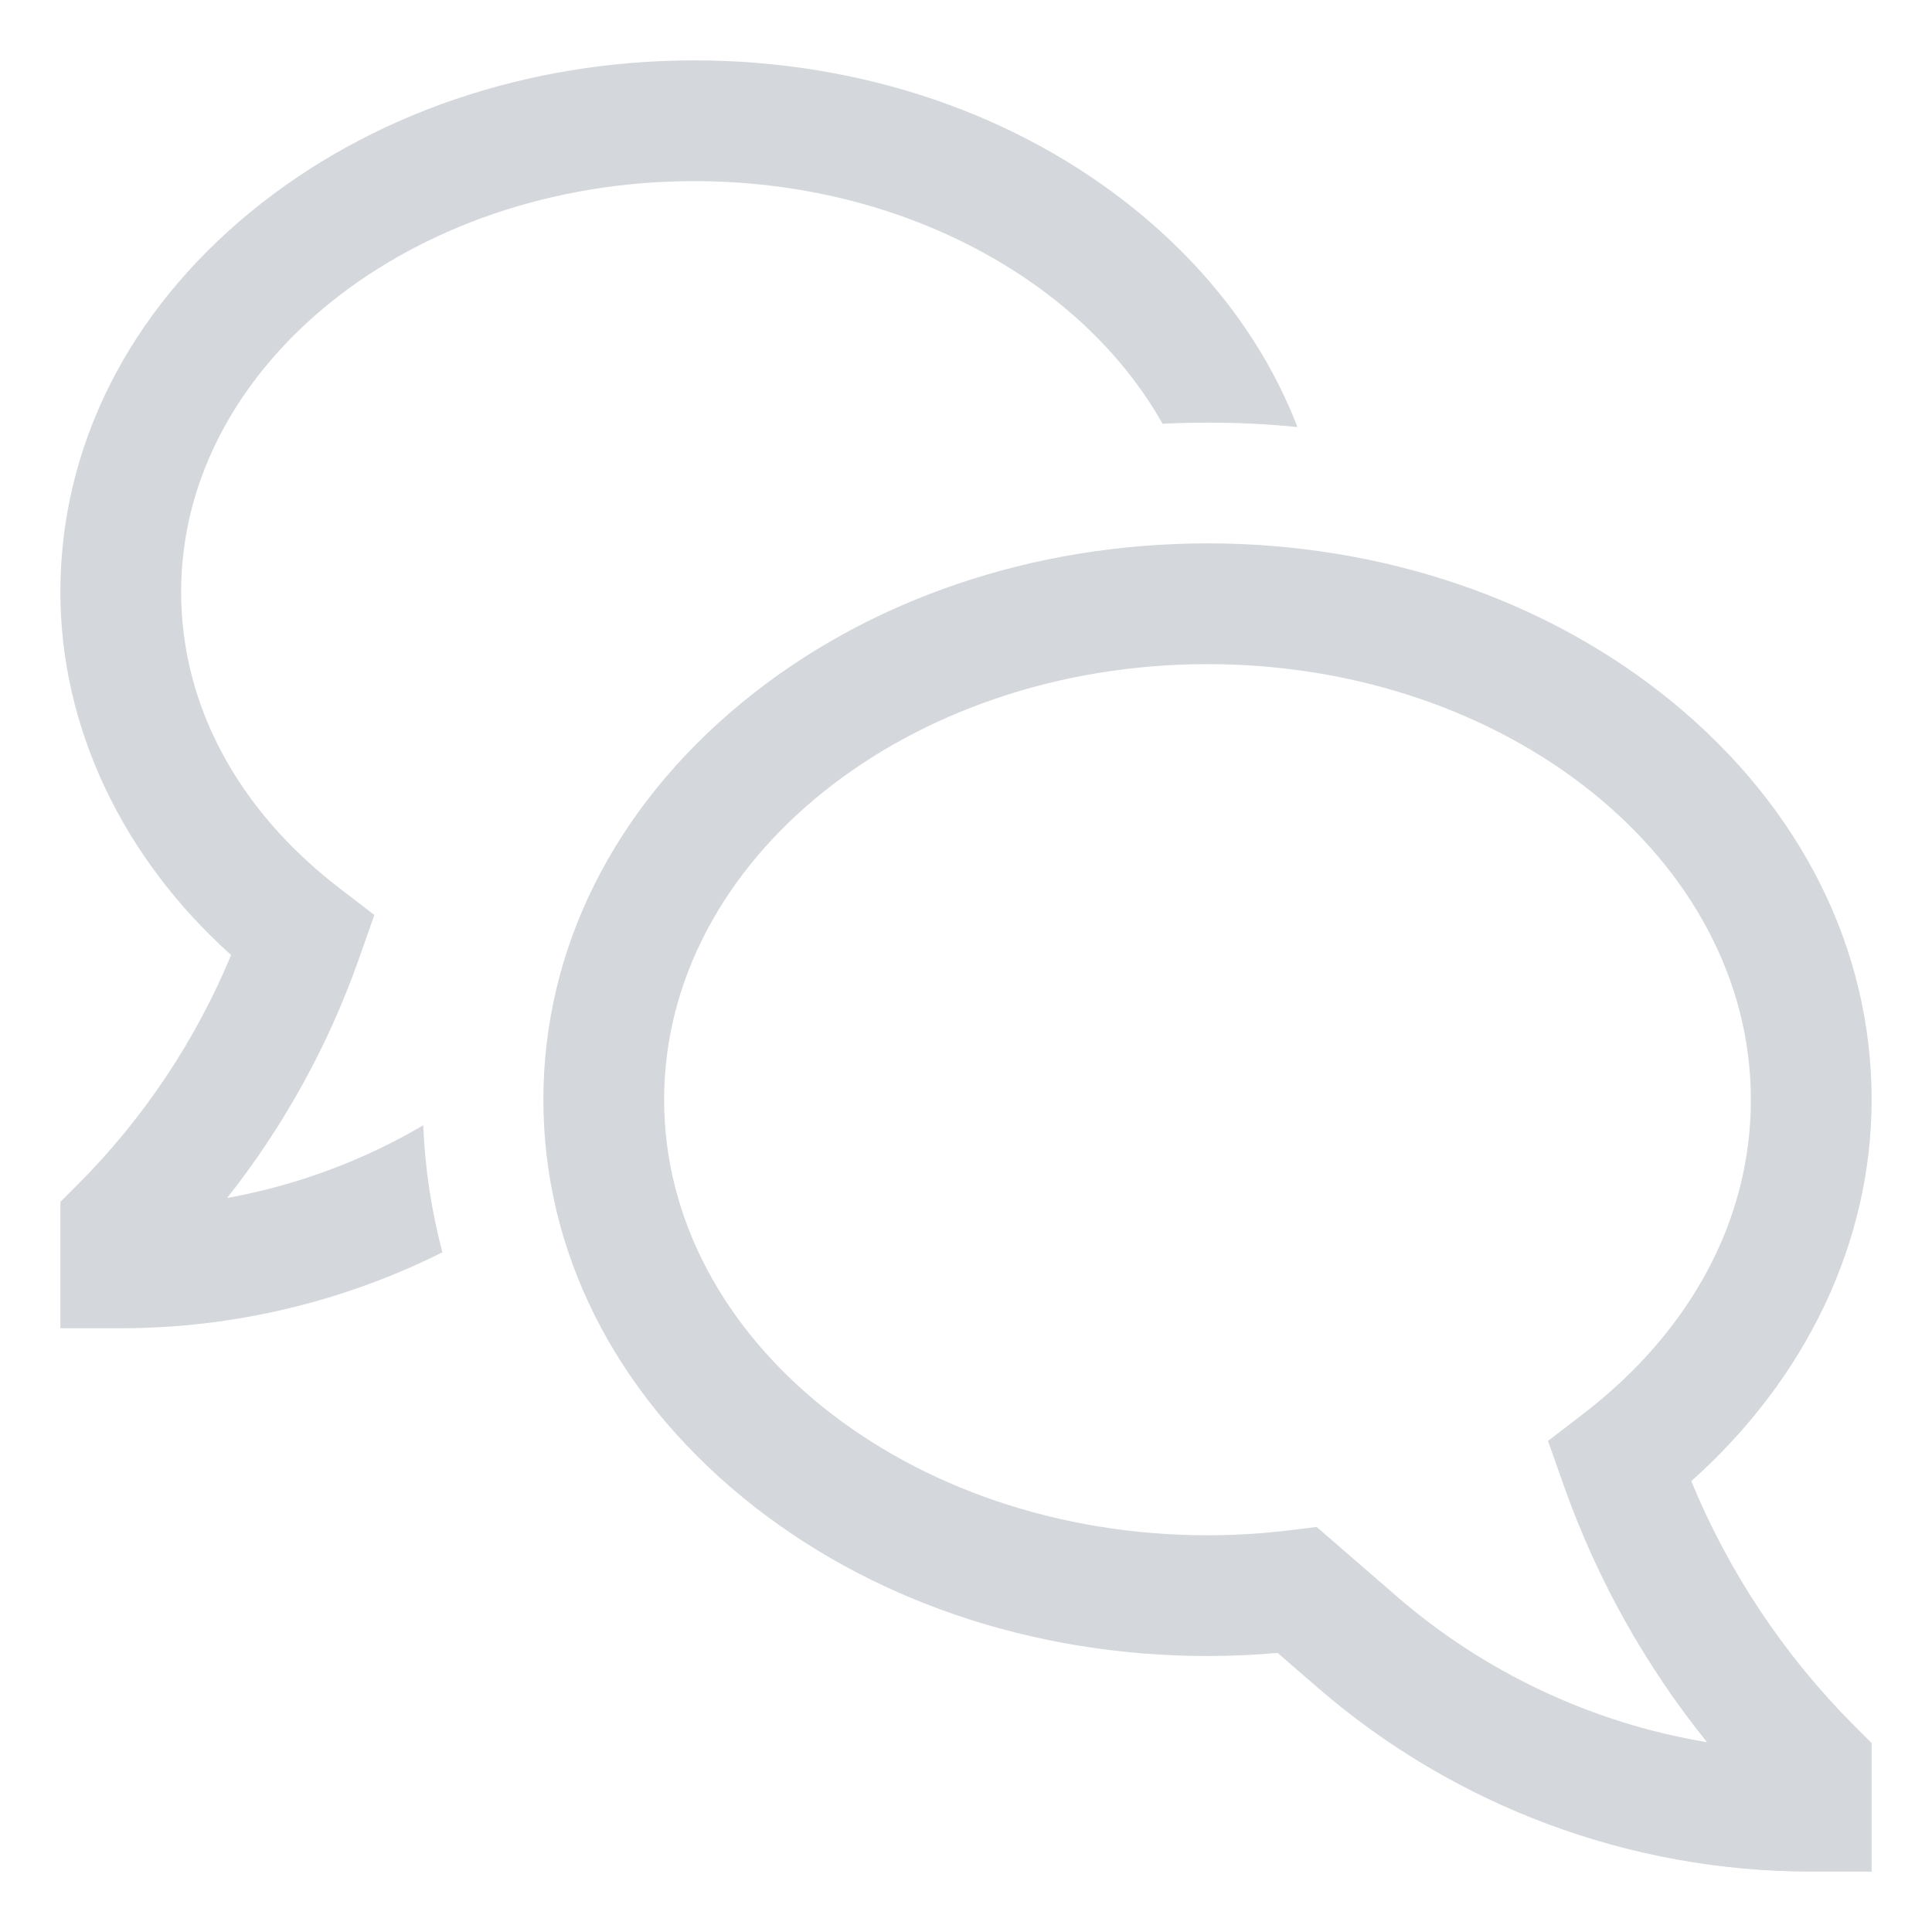
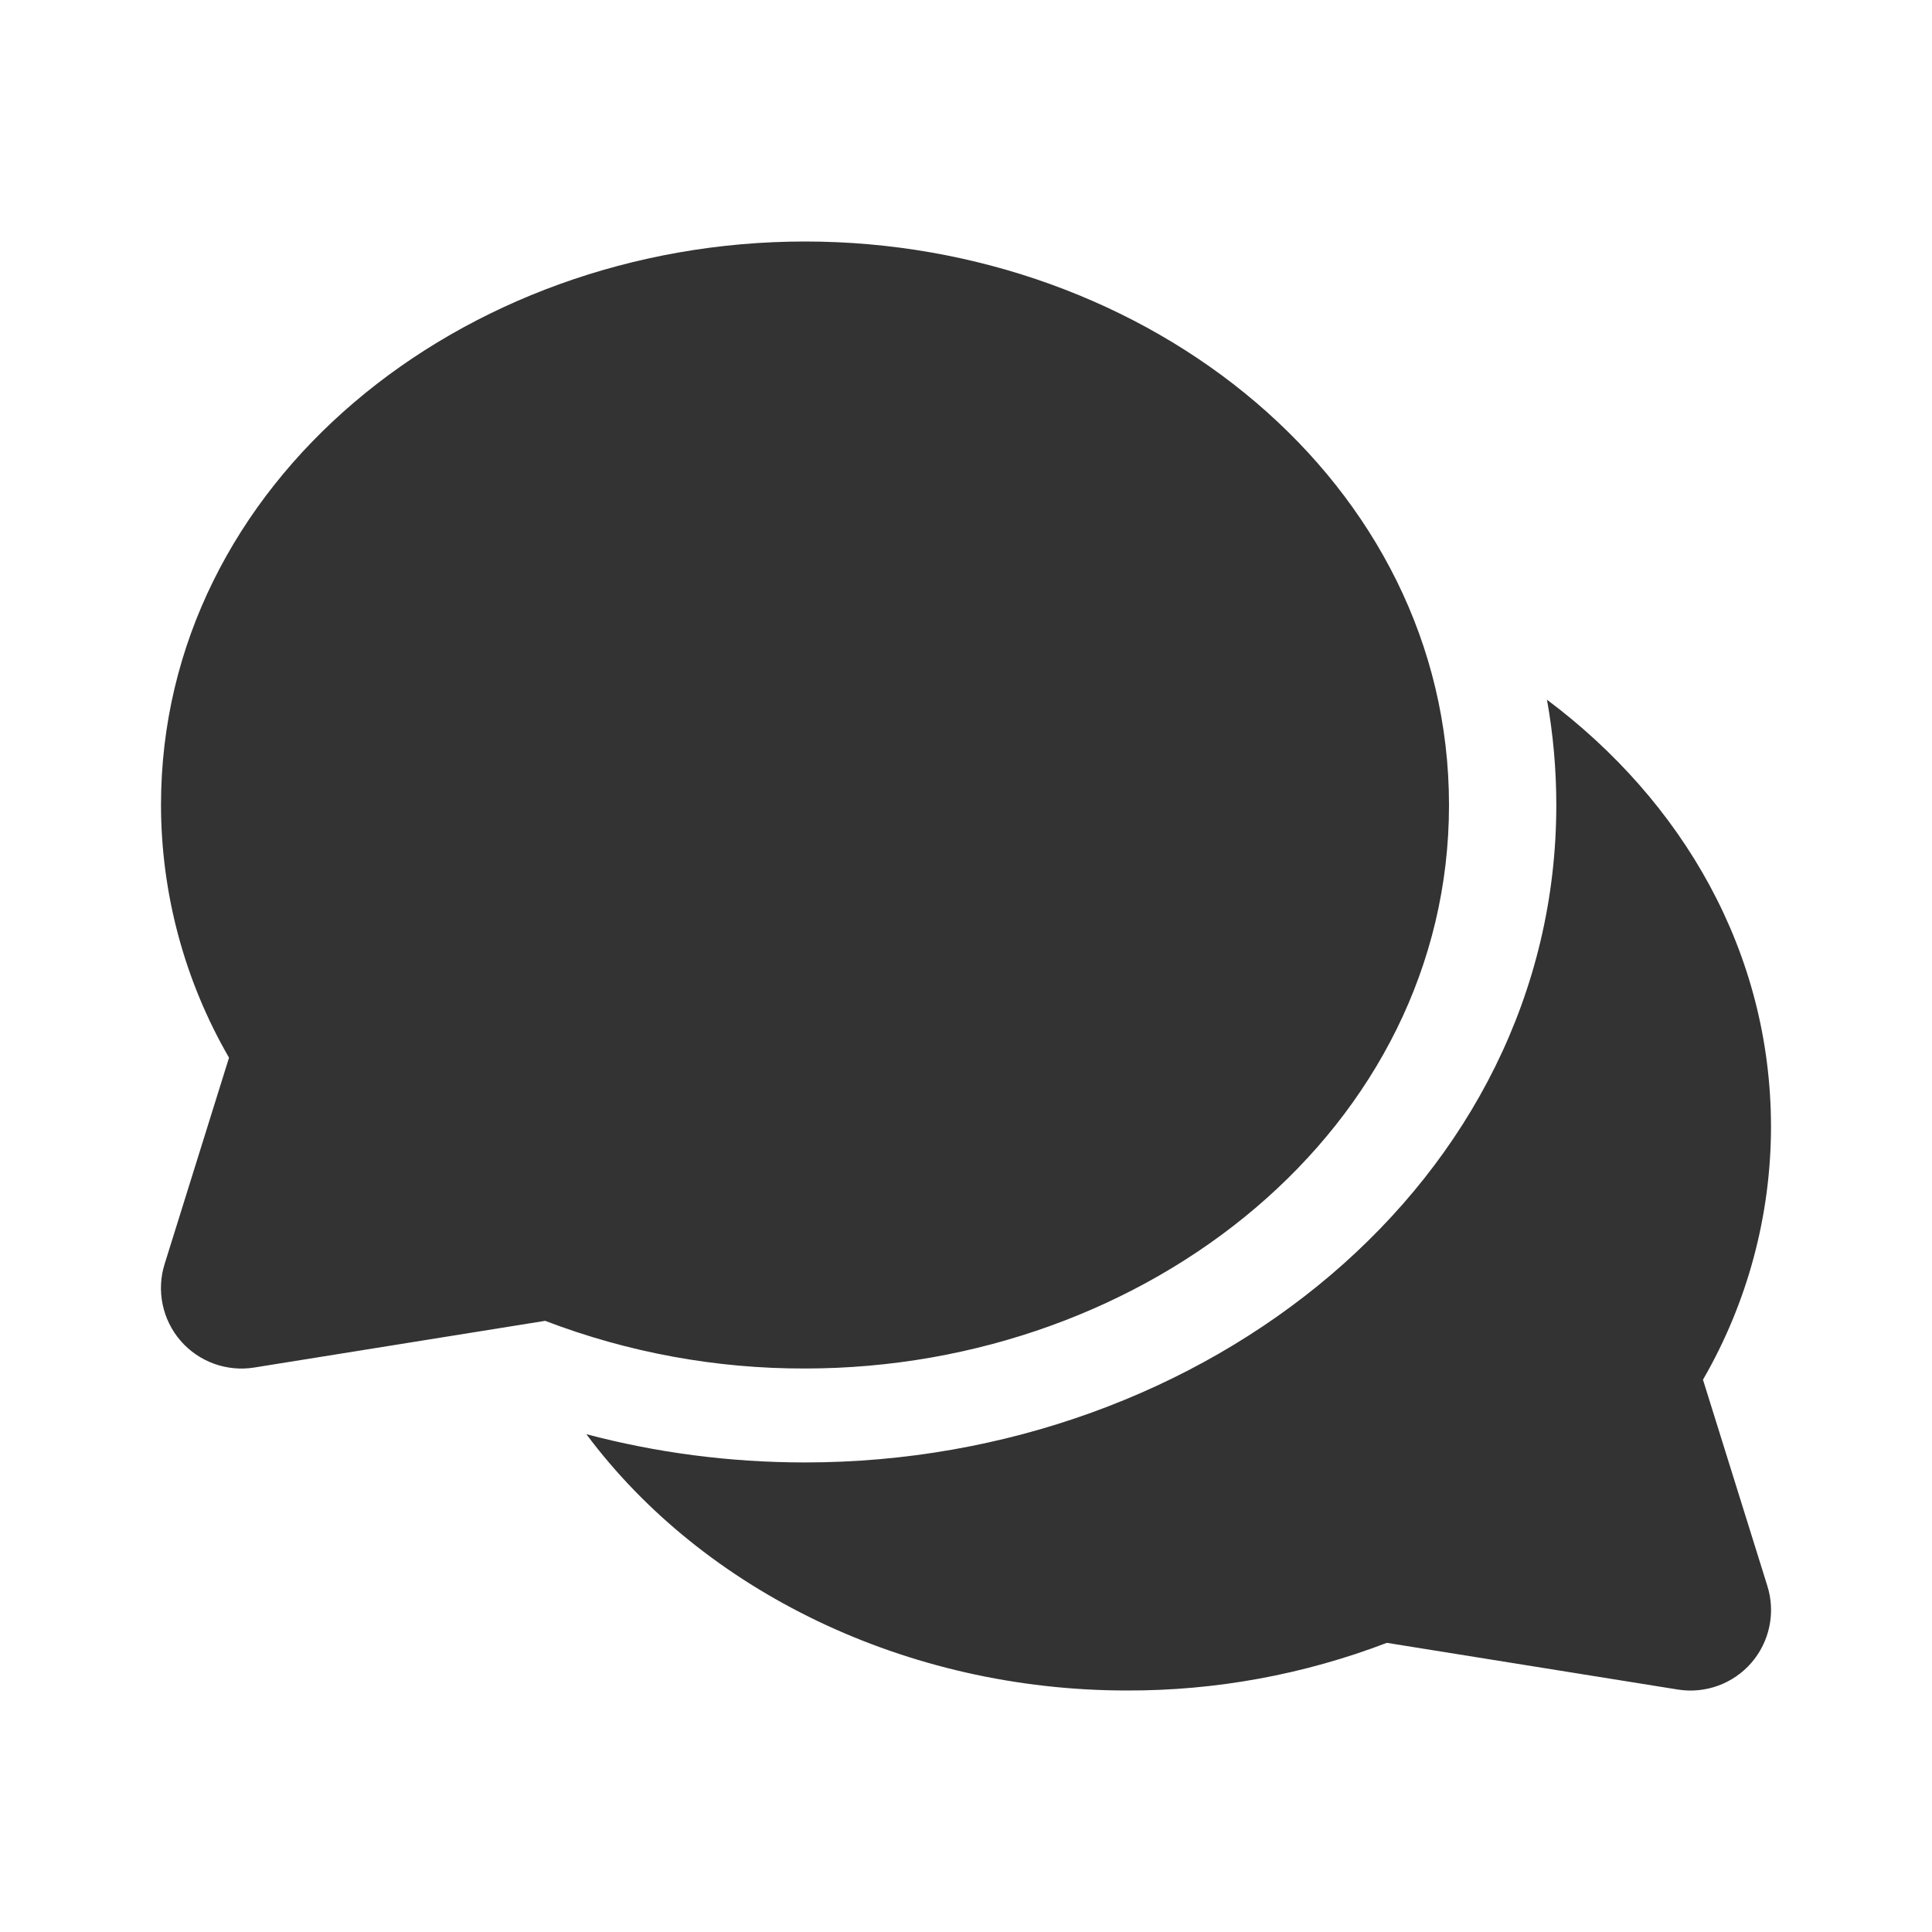
- <svg xmlns="http://www.w3.org/2000/svg" width="40" height="40" viewBox="0 0 40 40" fill="none">
-   <path d="M35.016 30.665C37.4 28.54 38.75 25.707 38.75 22.768C38.75 19.644 37.288 16.723 34.633 14.541C32.048 12.419 28.628 11.25 25 11.25C21.372 11.25 17.952 12.419 15.368 14.541C12.712 16.723 11.25 19.644 11.25 22.768C11.25 25.892 12.712 28.813 15.368 30.994C17.952 33.117 21.372 34.286 25 34.286C25.483 34.286 25.97 34.264 26.452 34.222L27.276 34.936C30.114 37.396 33.744 38.75 37.5 38.75H38.75V36.089L38.384 35.723C36.94 34.275 35.795 32.556 35.016 30.665V30.665ZM28.913 33.047L27.26 31.614L26.709 31.682C26.142 31.751 25.571 31.786 25 31.786C18.797 31.786 13.75 27.74 13.75 22.768C13.75 17.796 18.797 13.75 25 13.75C31.203 13.75 36.25 17.795 36.25 22.768C36.25 25.245 35.014 27.558 32.77 29.28L32.05 29.833L32.382 30.773C33.063 32.693 34.063 34.484 35.342 36.071C32.961 35.674 30.737 34.627 28.913 33.047V33.047Z" fill="#D4D7DB" />
-   <path d="M4.702 24.803C5.872 23.322 6.791 21.658 7.421 19.879L7.751 18.944L7.032 18.392C4.915 16.768 3.75 14.588 3.75 12.255C3.75 7.565 8.516 3.75 14.375 3.75C18.685 3.75 22.404 5.815 24.069 8.773C24.378 8.758 24.688 8.75 25 8.75C25.626 8.75 26.247 8.78 26.862 8.841C26.219 7.174 25.101 5.653 23.565 4.391C21.099 2.366 17.836 1.25 14.375 1.25C10.914 1.25 7.651 2.366 5.185 4.391C2.647 6.475 1.25 9.268 1.25 12.255C1.25 15.051 2.527 17.746 4.785 19.773C4.048 21.547 2.972 23.158 1.616 24.518L1.25 24.884V27.5H2.5C4.811 27.5 7.091 26.961 9.159 25.928C8.932 25.069 8.799 24.187 8.762 23.299C7.508 24.035 6.133 24.544 4.702 24.803V24.803Z" fill="#D4D7DB" />
+ <svg xmlns="http://www.w3.org/2000/svg" width="48" height="48" viewBox="0 0 48 48" fill="none">
+   <path fill-rule="evenodd" clip-rule="evenodd" d="M4 20C4 11.99 11.464 6 20 6C28.536 6 36 11.99 36 20C36 28.01 28.536 34 20 34C17.794 34.006 15.605 33.604 13.544 32.816L6.316 33.976C5.98 34.03 5.635 33.997 5.315 33.881C4.994 33.764 4.709 33.568 4.486 33.31C4.263 33.053 4.11 32.742 4.041 32.409C3.971 32.075 3.988 31.729 4.09 31.404L5.69 26.278C4.586 24.37 4.003 22.205 4 20ZM20 36.334C18.116 36.334 16.29 36.088 14.568 35.632C17.472 39.526 22.514 42 28 42C30.206 42.006 32.395 41.604 34.456 40.816L41.684 41.976C42.02 42.03 42.365 41.997 42.685 41.881C43.005 41.764 43.291 41.568 43.514 41.31C43.736 41.053 43.89 40.742 43.959 40.409C44.029 40.075 44.012 39.729 43.91 39.404L42.31 34.278C43.414 32.37 43.997 30.205 44 28C44 23.656 41.804 19.906 38.434 17.384C38.589 18.247 38.666 19.123 38.666 20C38.666 29.346 29.96 36.334 20 36.334Z" fill="#333333" />
</svg>
